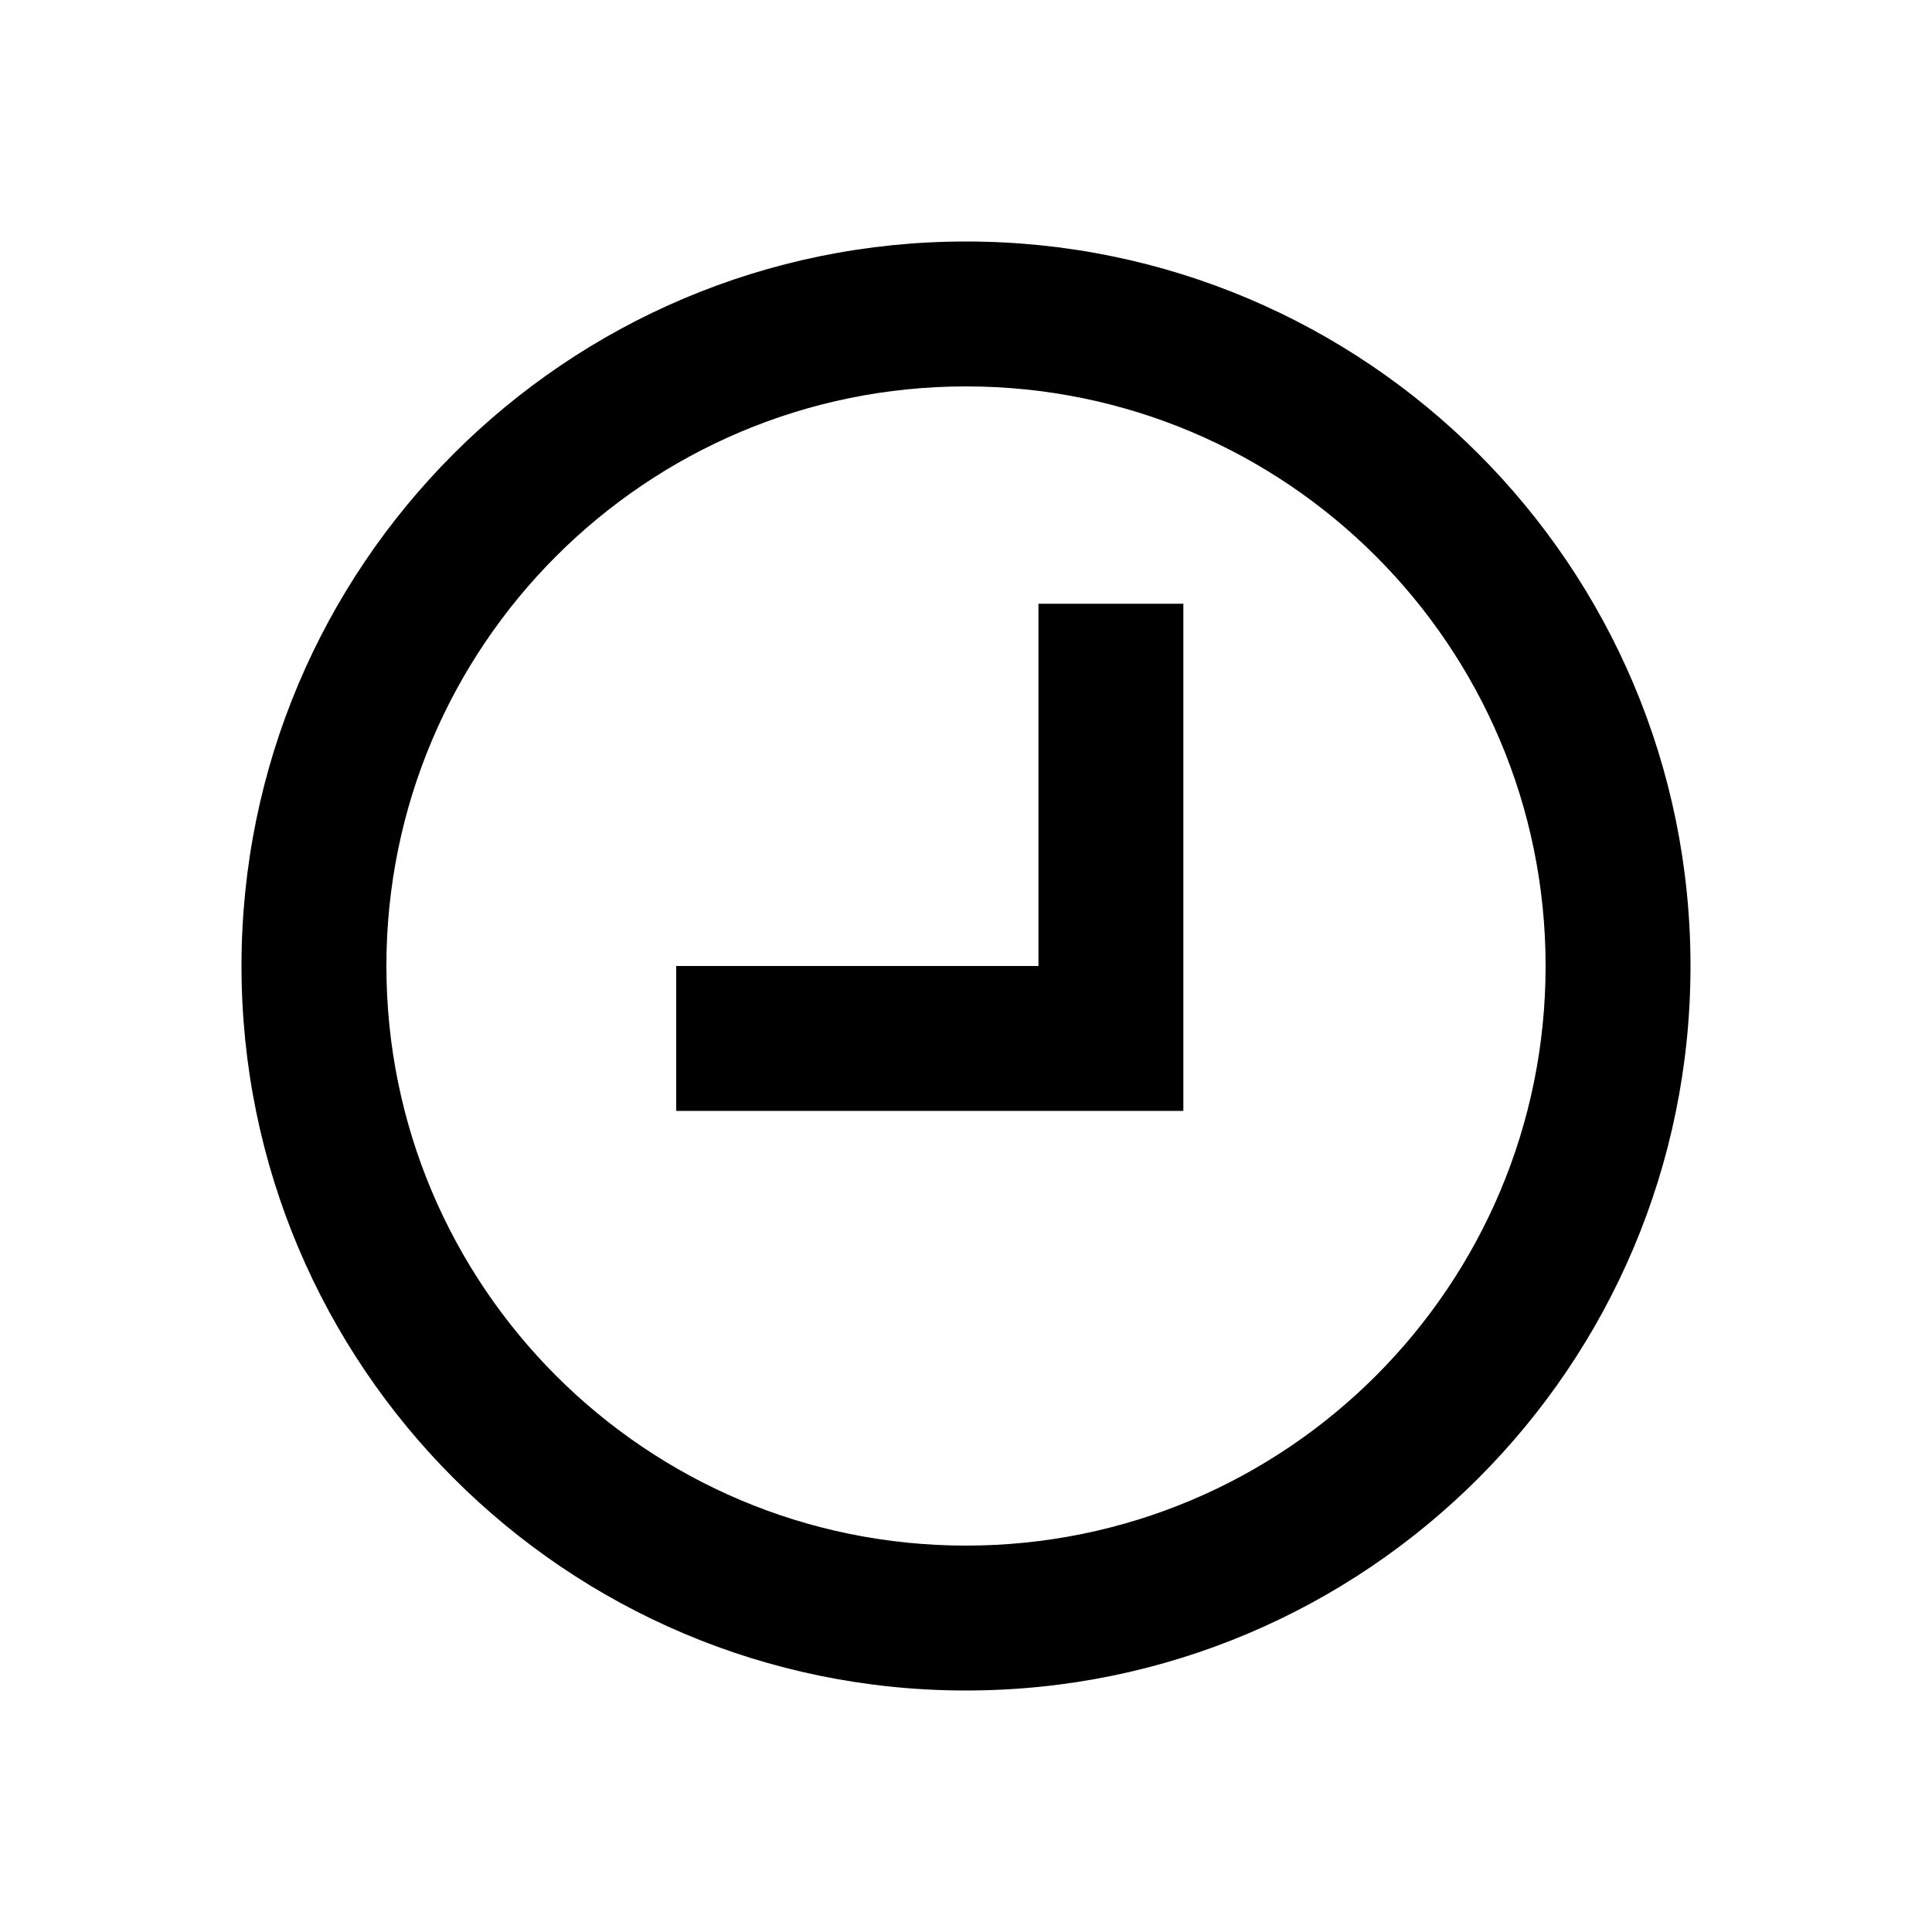
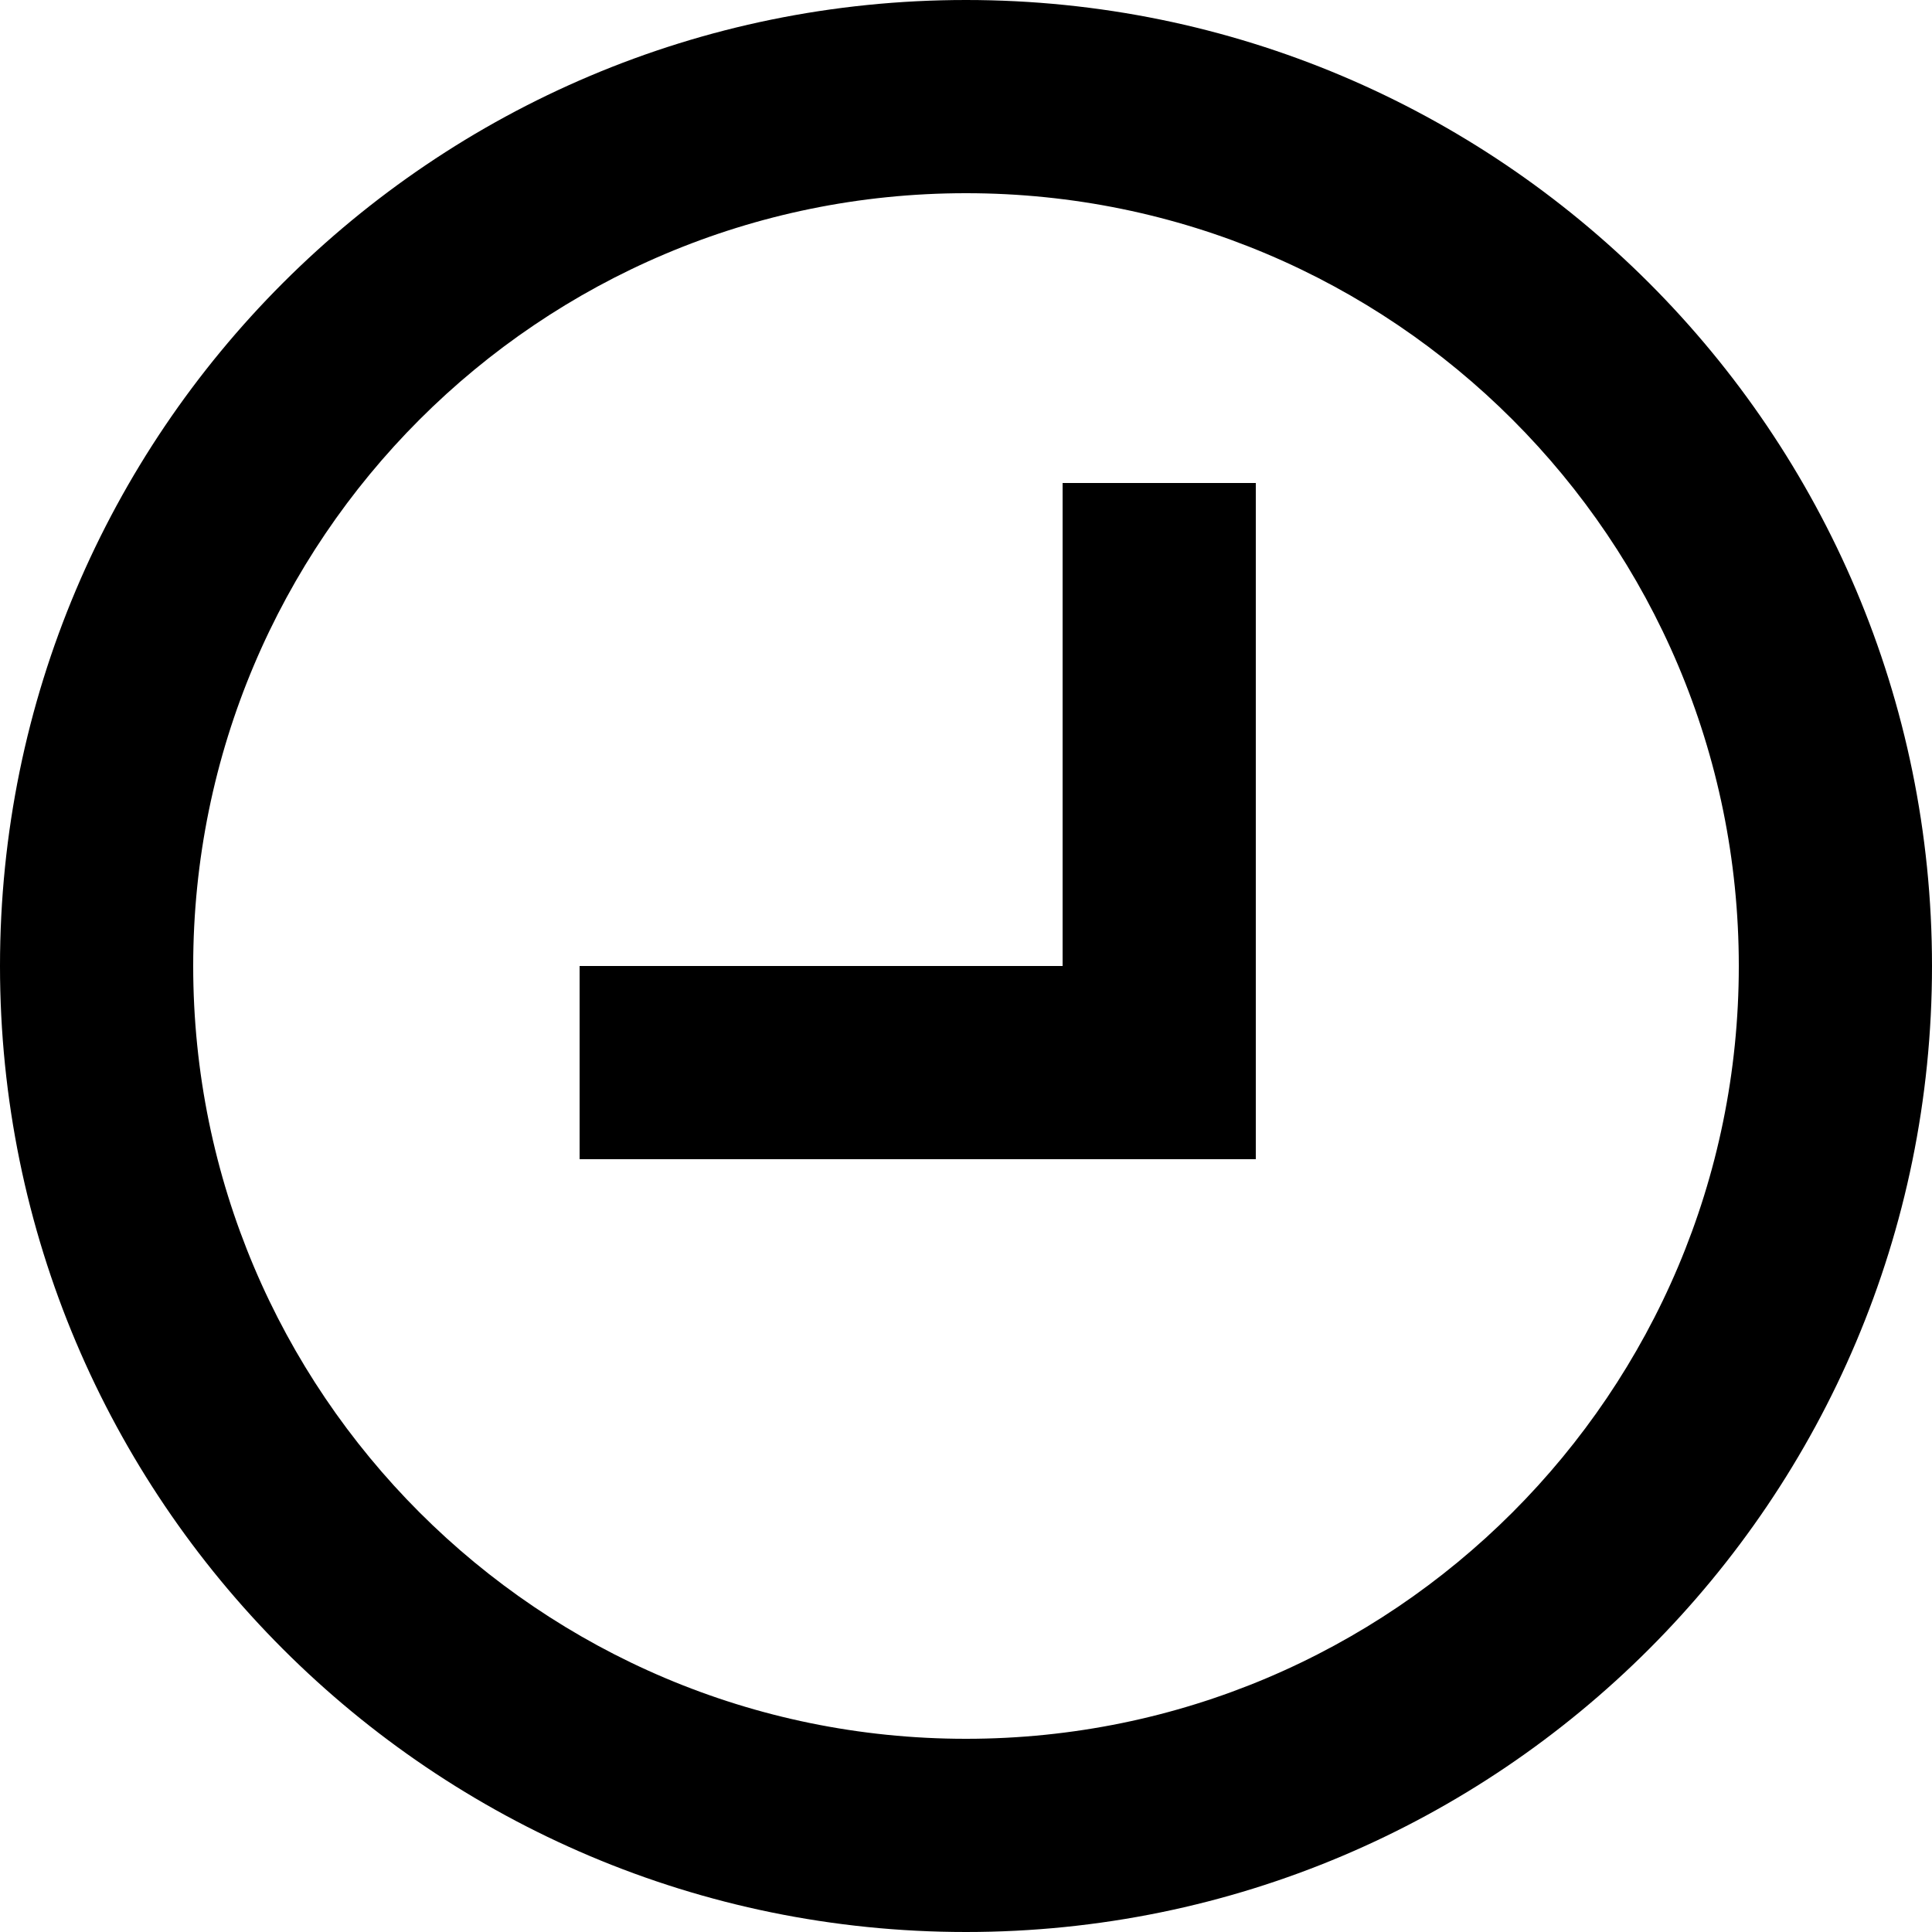
- <svg xmlns="http://www.w3.org/2000/svg" width="40" height="40" viewBox="0 0 40 40" fill="none">
-   <path d="M24.5 12.5H21.5V20H14V23H24.5V12.5Z" fill="black" />
-   <path fill-rule="evenodd" clip-rule="evenodd" d="M5 20C5 28.284 11.716 35 20 35C28.284 35 35 28.284 35 20C35 11.716 28.284 5 20 5C11.716 5 5 11.716 5 20ZM8 20C8 26.627 13.373 32 20 32C26.627 32 32 26.627 32 20C32 13.373 26.627 8 20 8C13.373 8 8 13.373 8 20Z" fill="black" />
+ <svg xmlns="http://www.w3.org/2000/svg" width="30" height="30" viewBox="0 0 30 30" fill="none">
+   <path d="M19.5 7.5H16.5V15H9V18H19.5V7.5Z" fill="black" />
+   <path fill-rule="evenodd" clip-rule="evenodd" d="M0 15C0 23.284 6.716 30 15 30C23.284 30 30 23.284 30 15C30 6.716 23.284 0 15 0C6.716 0 0 6.716 0 15ZM3 15C3 21.627 8.373 27 15 27C21.627 27 27 21.627 27 15C27 8.373 21.627 3 15 3C8.373 3 3 8.373 3 15Z" fill="black" />
</svg>
